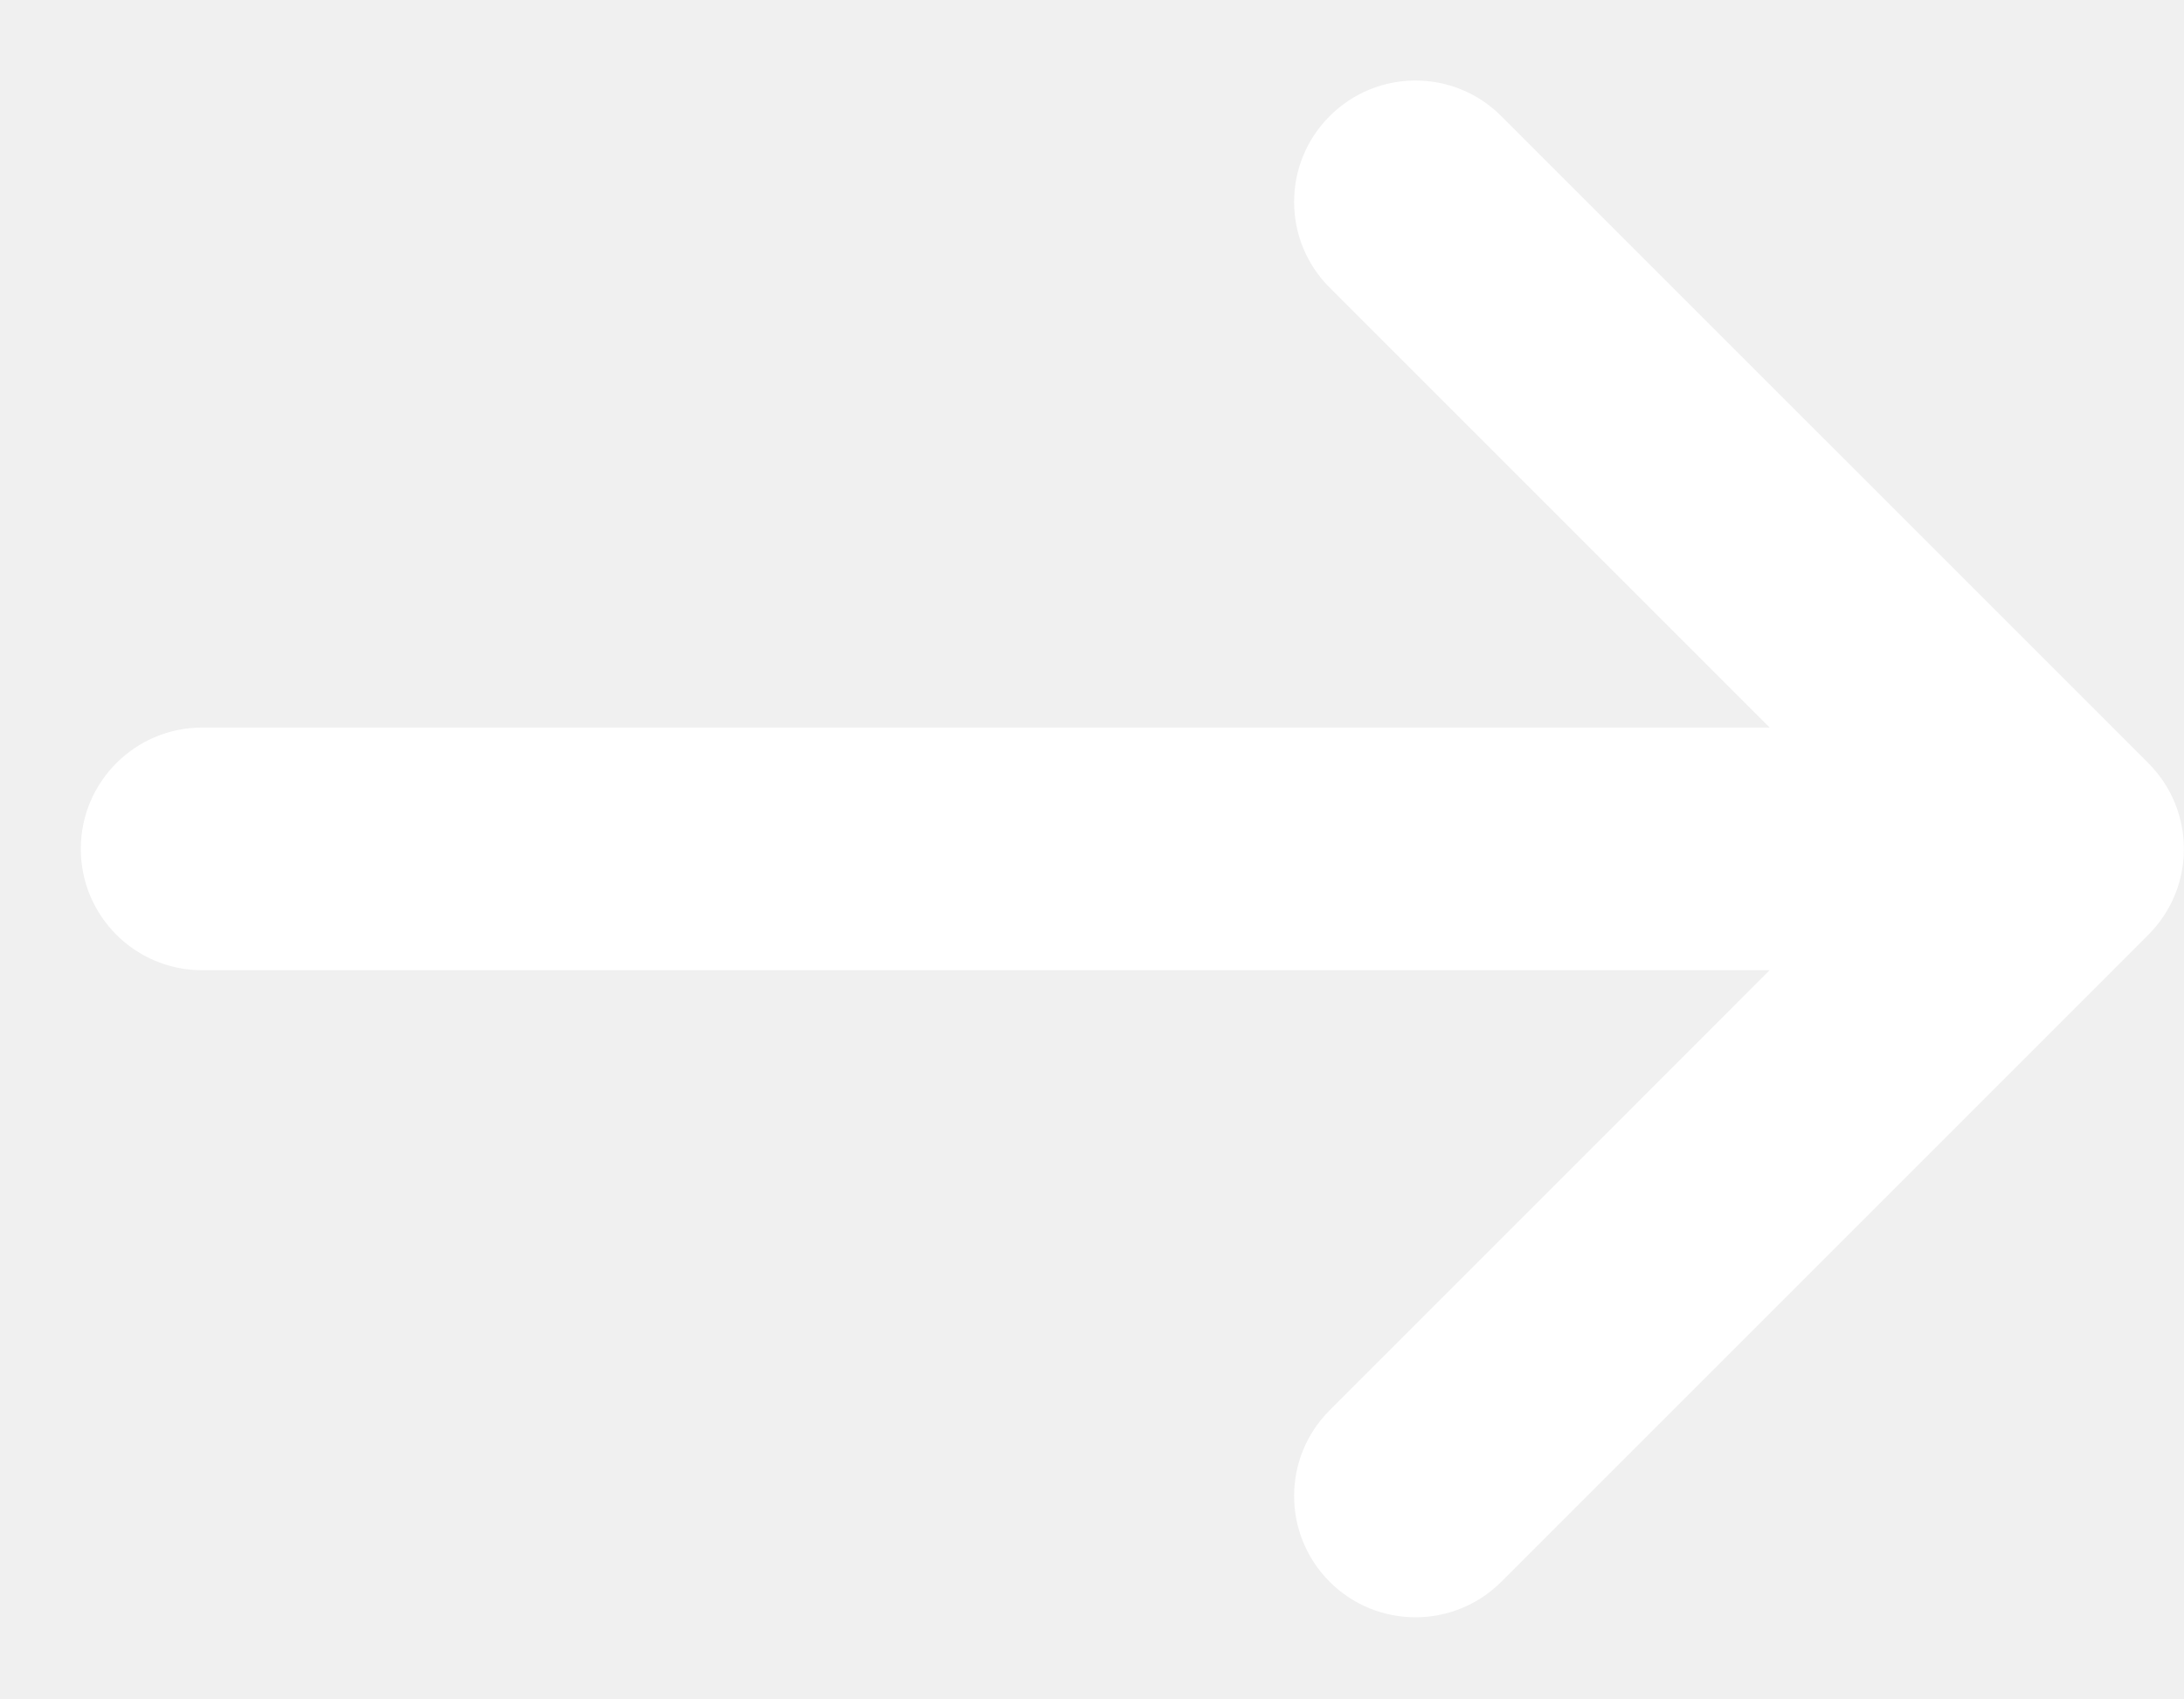
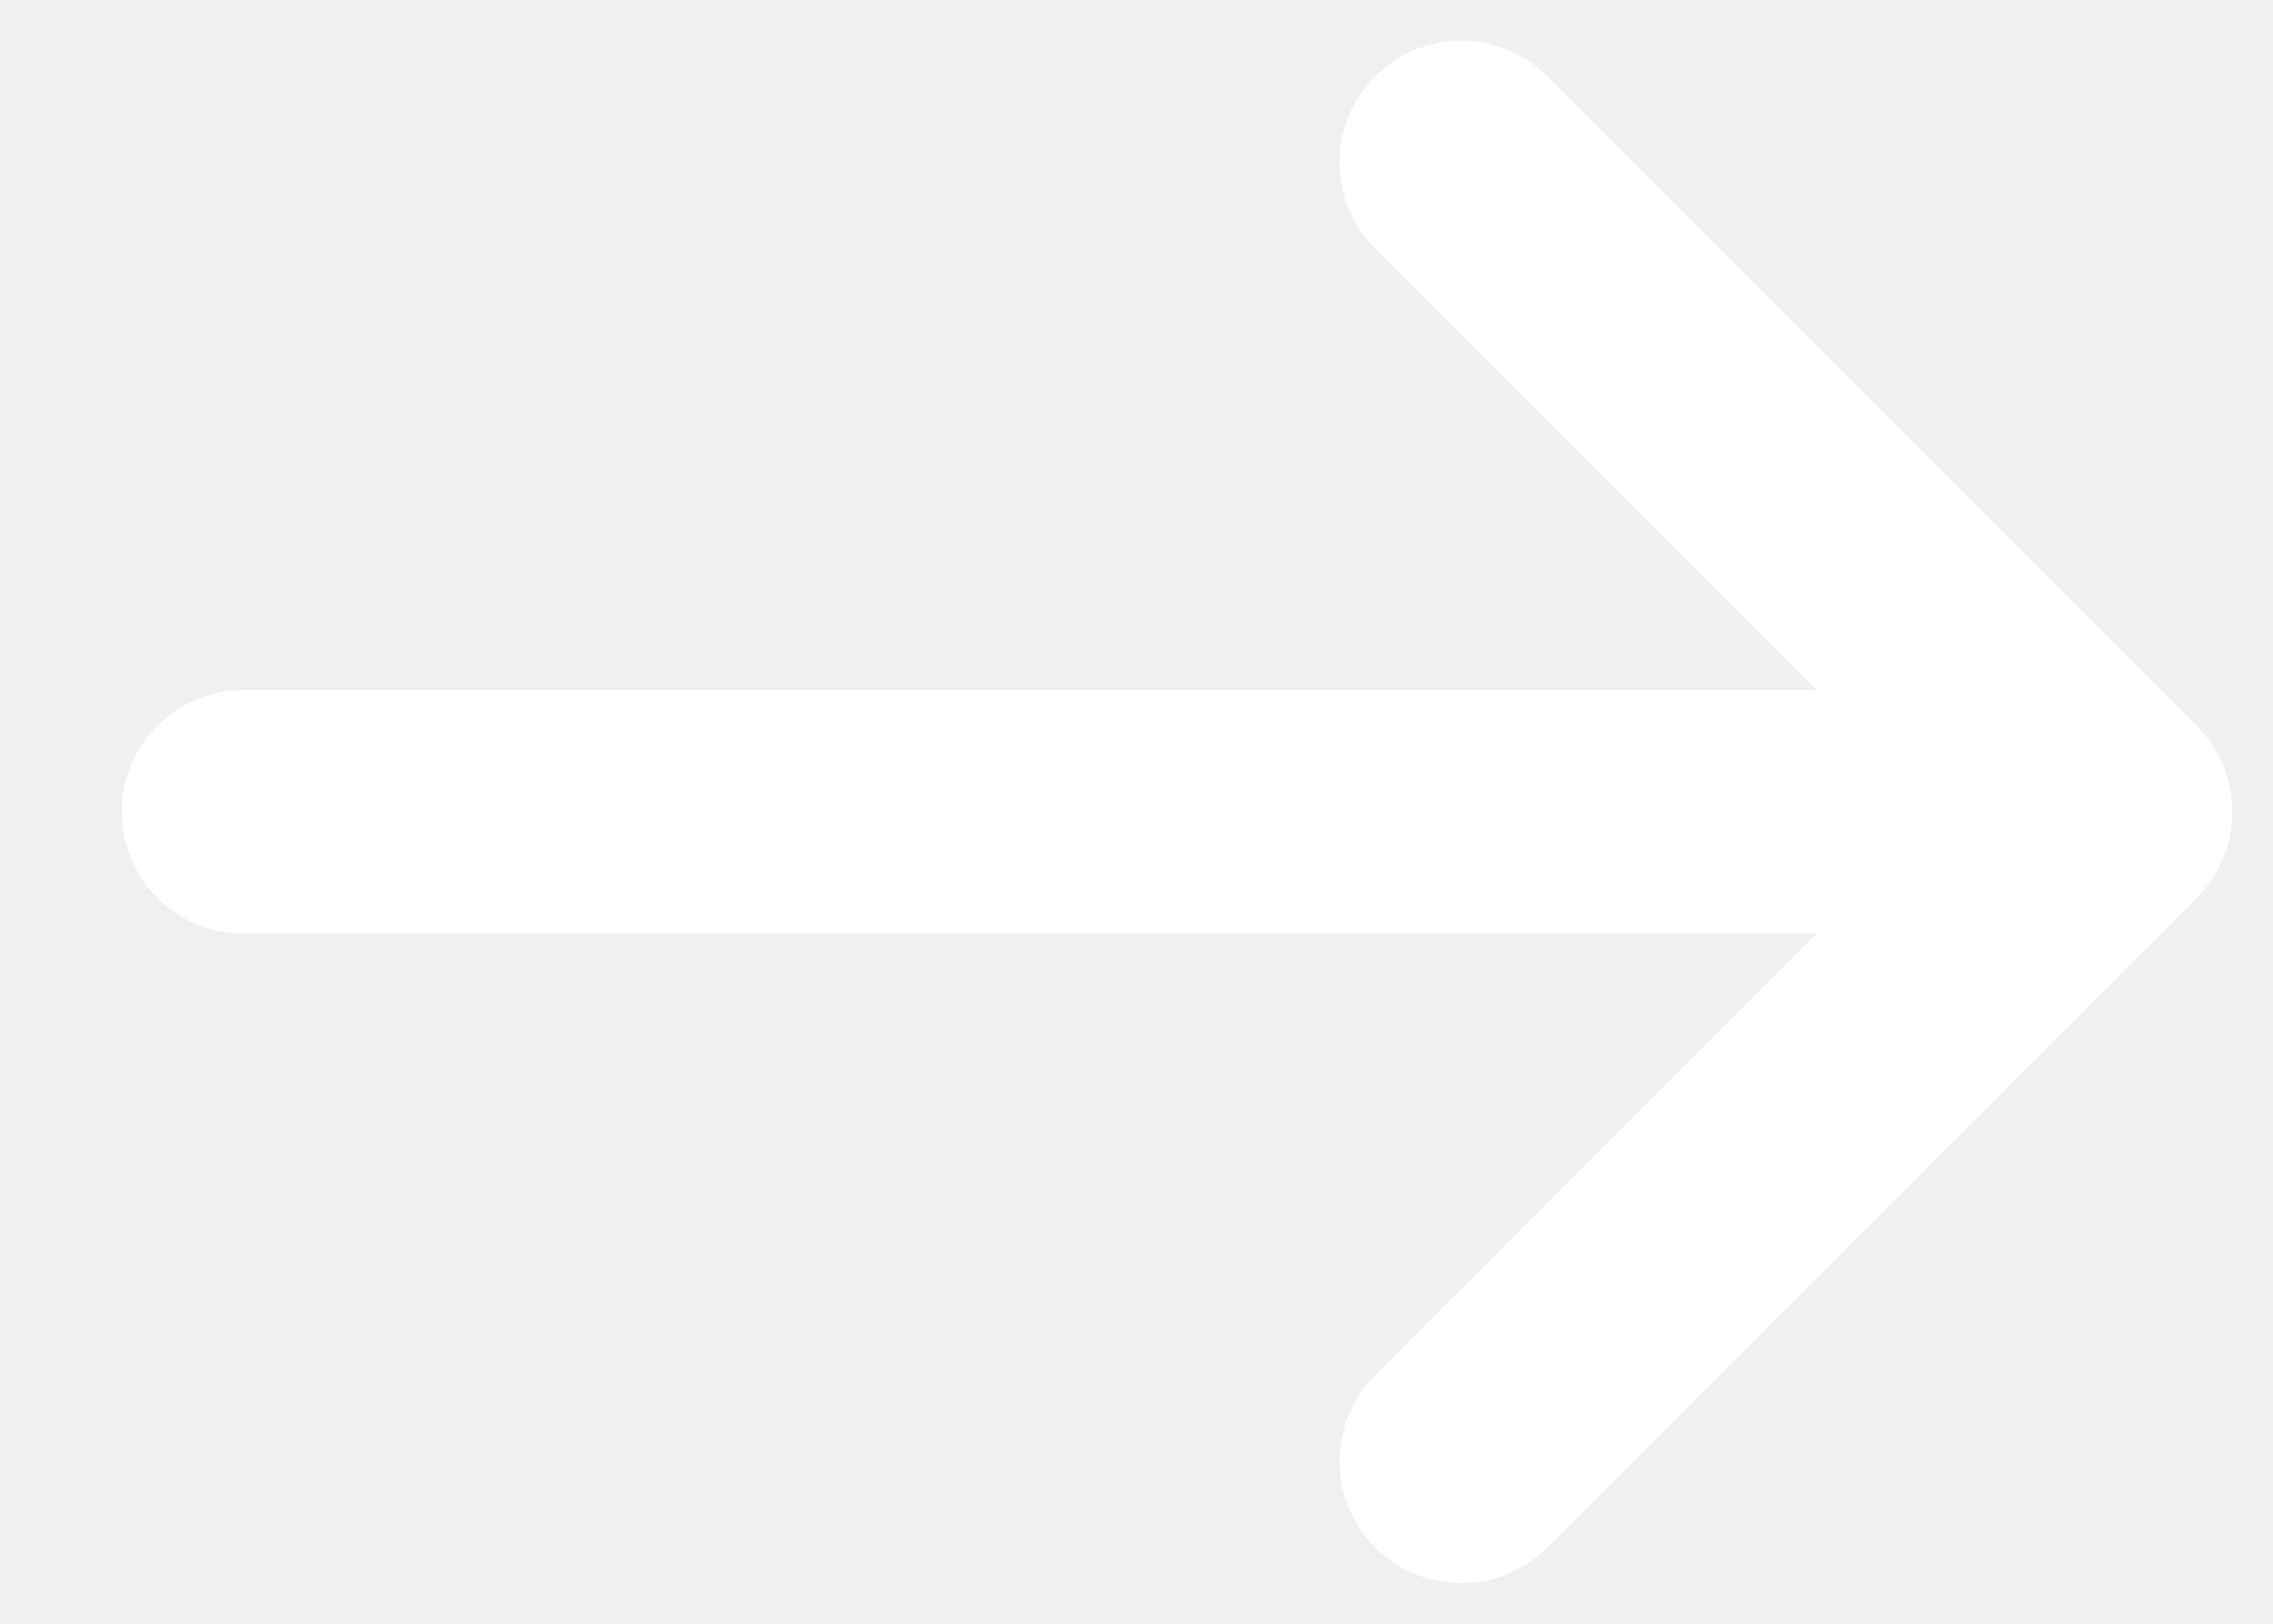
- <svg xmlns="http://www.w3.org/2000/svg" width="18" height="14" viewBox="0 0 18 14" fill="none">
-   <path d="M10.959 2.371C10.568 1.981 10.568 1.347 10.959 0.957C11.349 0.566 11.983 0.566 12.373 0.957L17.706 6.29C18.097 6.681 18.097 7.314 17.706 7.705L12.373 13.038C11.983 13.428 11.349 13.428 10.959 13.038C10.568 12.647 10.568 12.014 10.959 11.624L14.585 7.997L1.666 7.997C1.114 7.997 0.666 7.55 0.666 6.997C0.666 6.445 1.114 5.997 1.666 5.997L14.585 5.997L10.959 2.371Z" fill="white" />
+ <svg xmlns="http://www.w3.org/2000/svg" width="14" height="10" viewBox="0 0 14 10" fill="none">
+   <path d="M8.47 1.53C8.177 1.237 8.177 0.763 8.47 0.47C8.763 0.177 9.237 0.177 9.53 0.47L13.53 4.47C13.823 4.763 13.823 5.237 13.53 5.53L9.53 9.53C9.237 9.823 8.763 9.823 8.47 9.53C8.177 9.237 8.177 8.763 8.47 8.47L11.189 5.75H1.5C1.086 5.75 0.75 5.414 0.75 5C0.75 4.586 1.086 4.25 1.5 4.25H11.189L8.47 1.53Z" fill="white" />
</svg>
